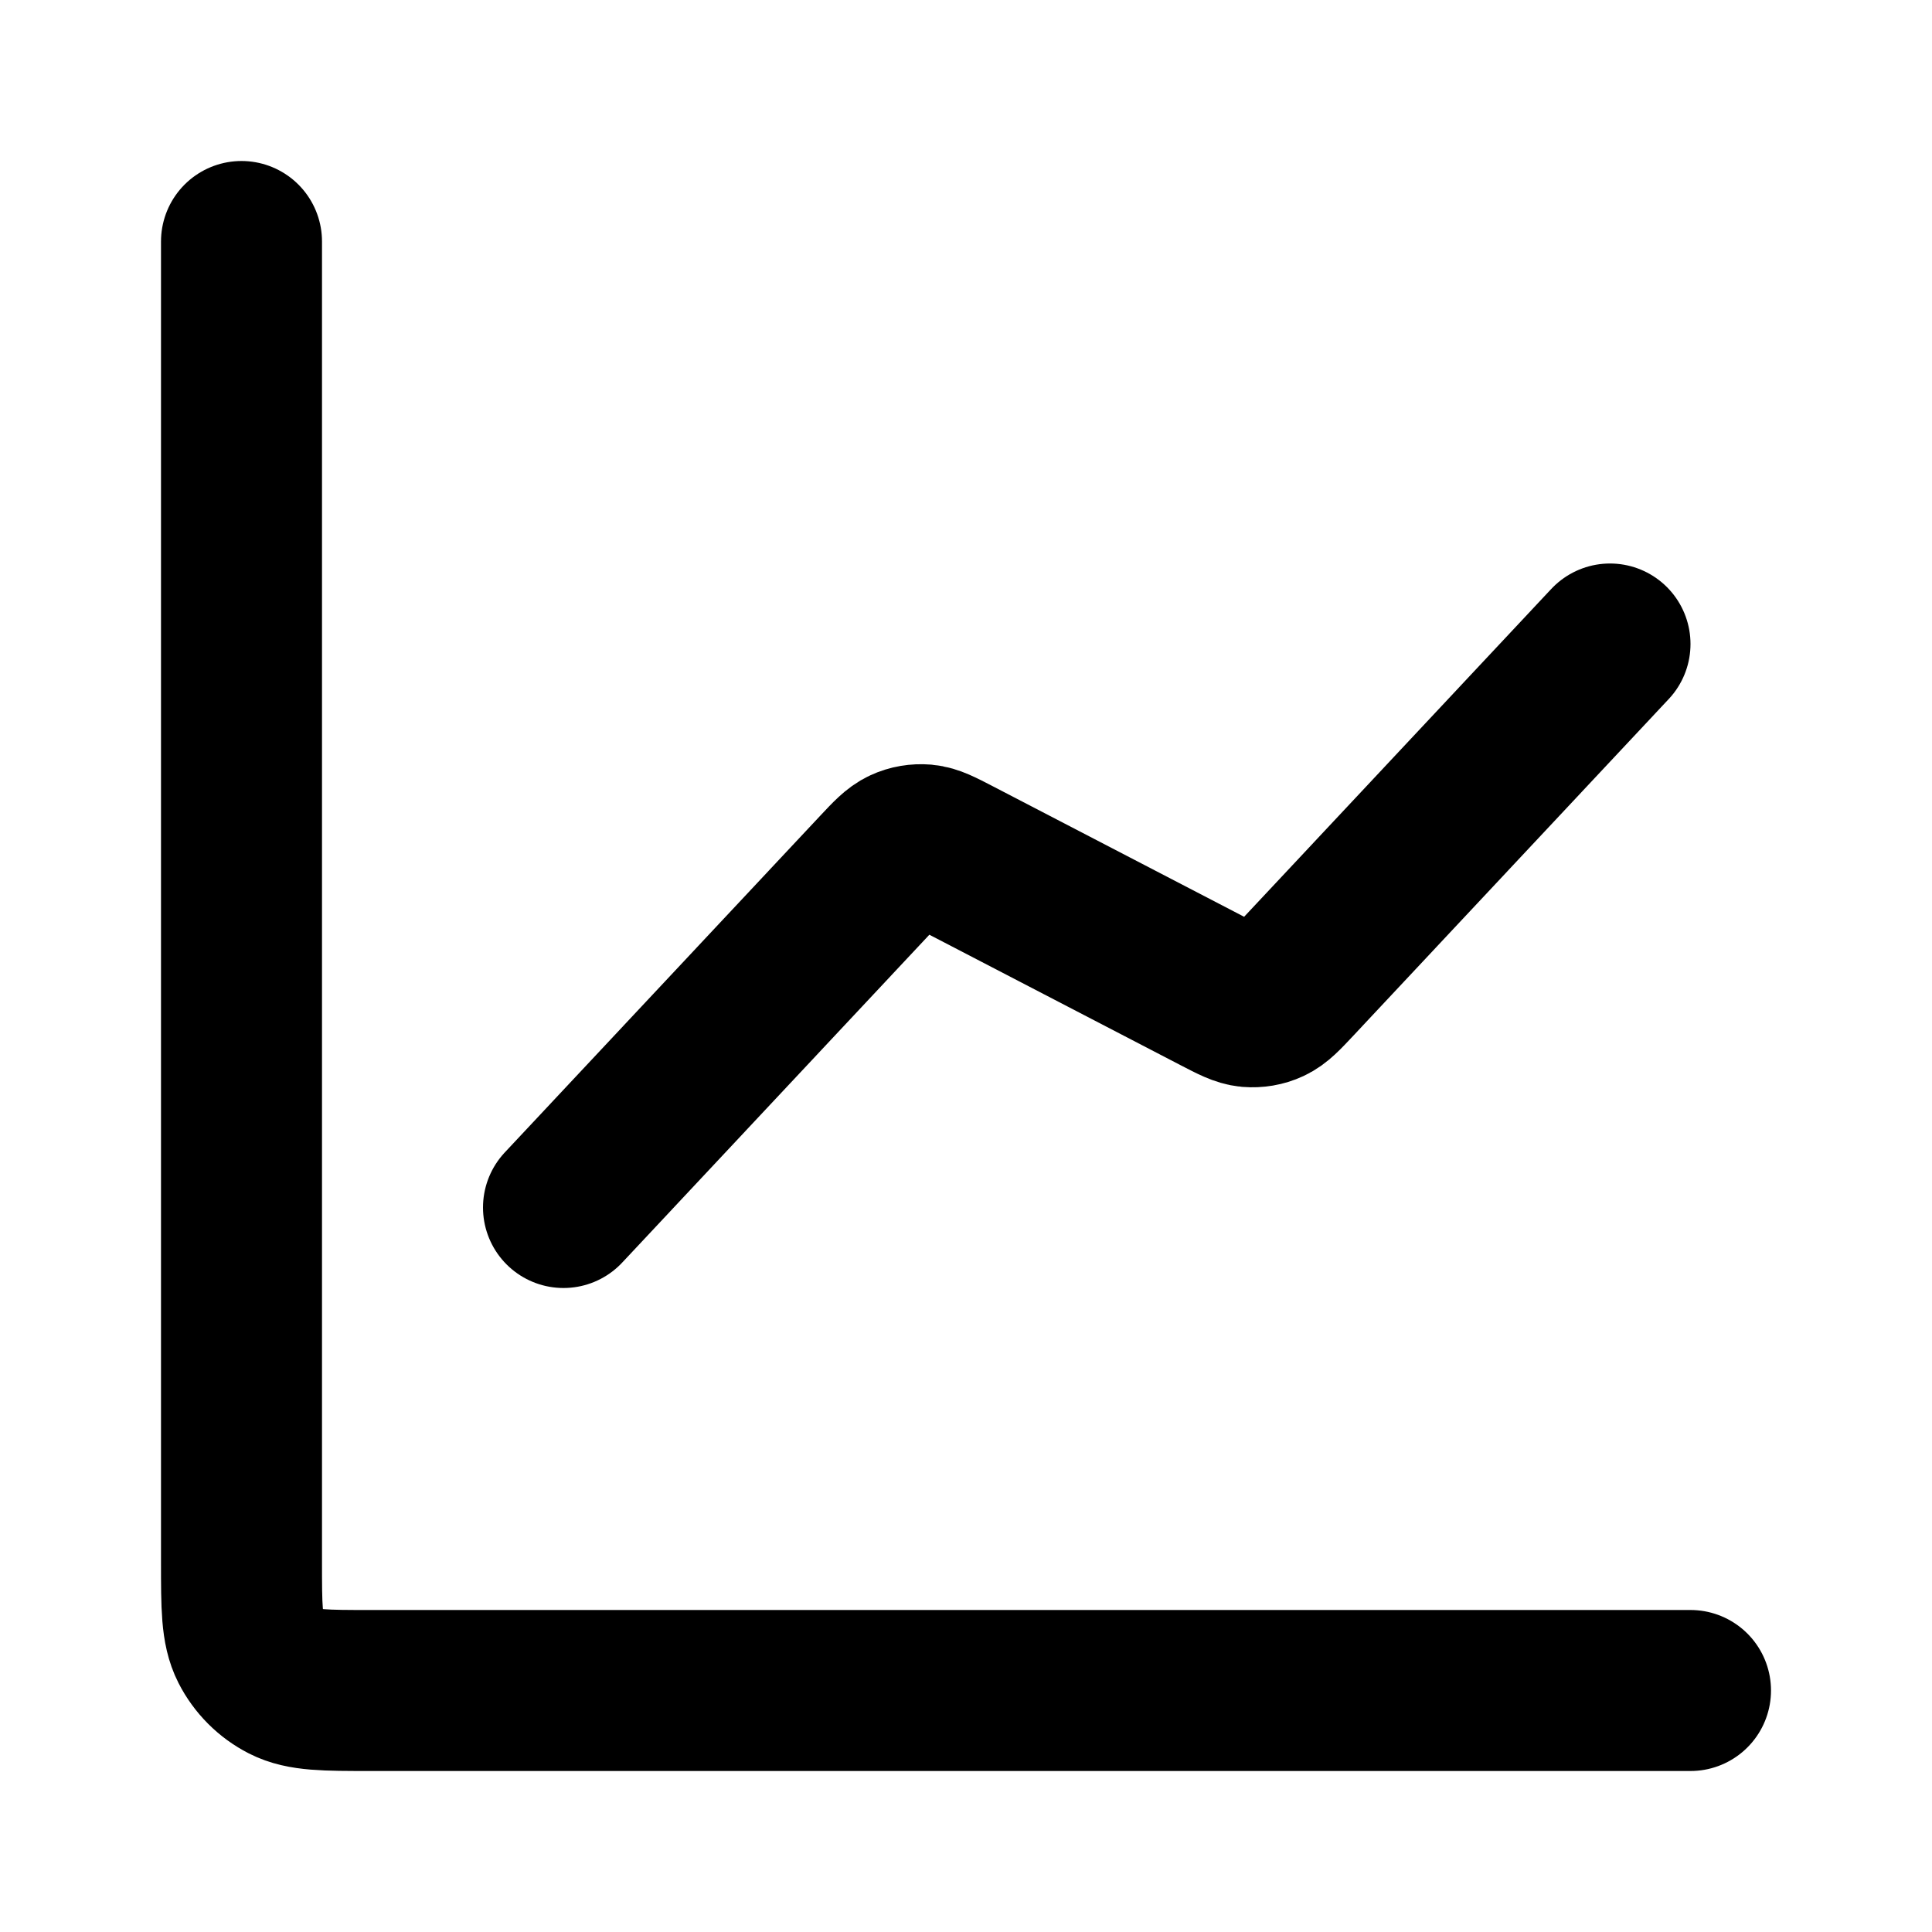
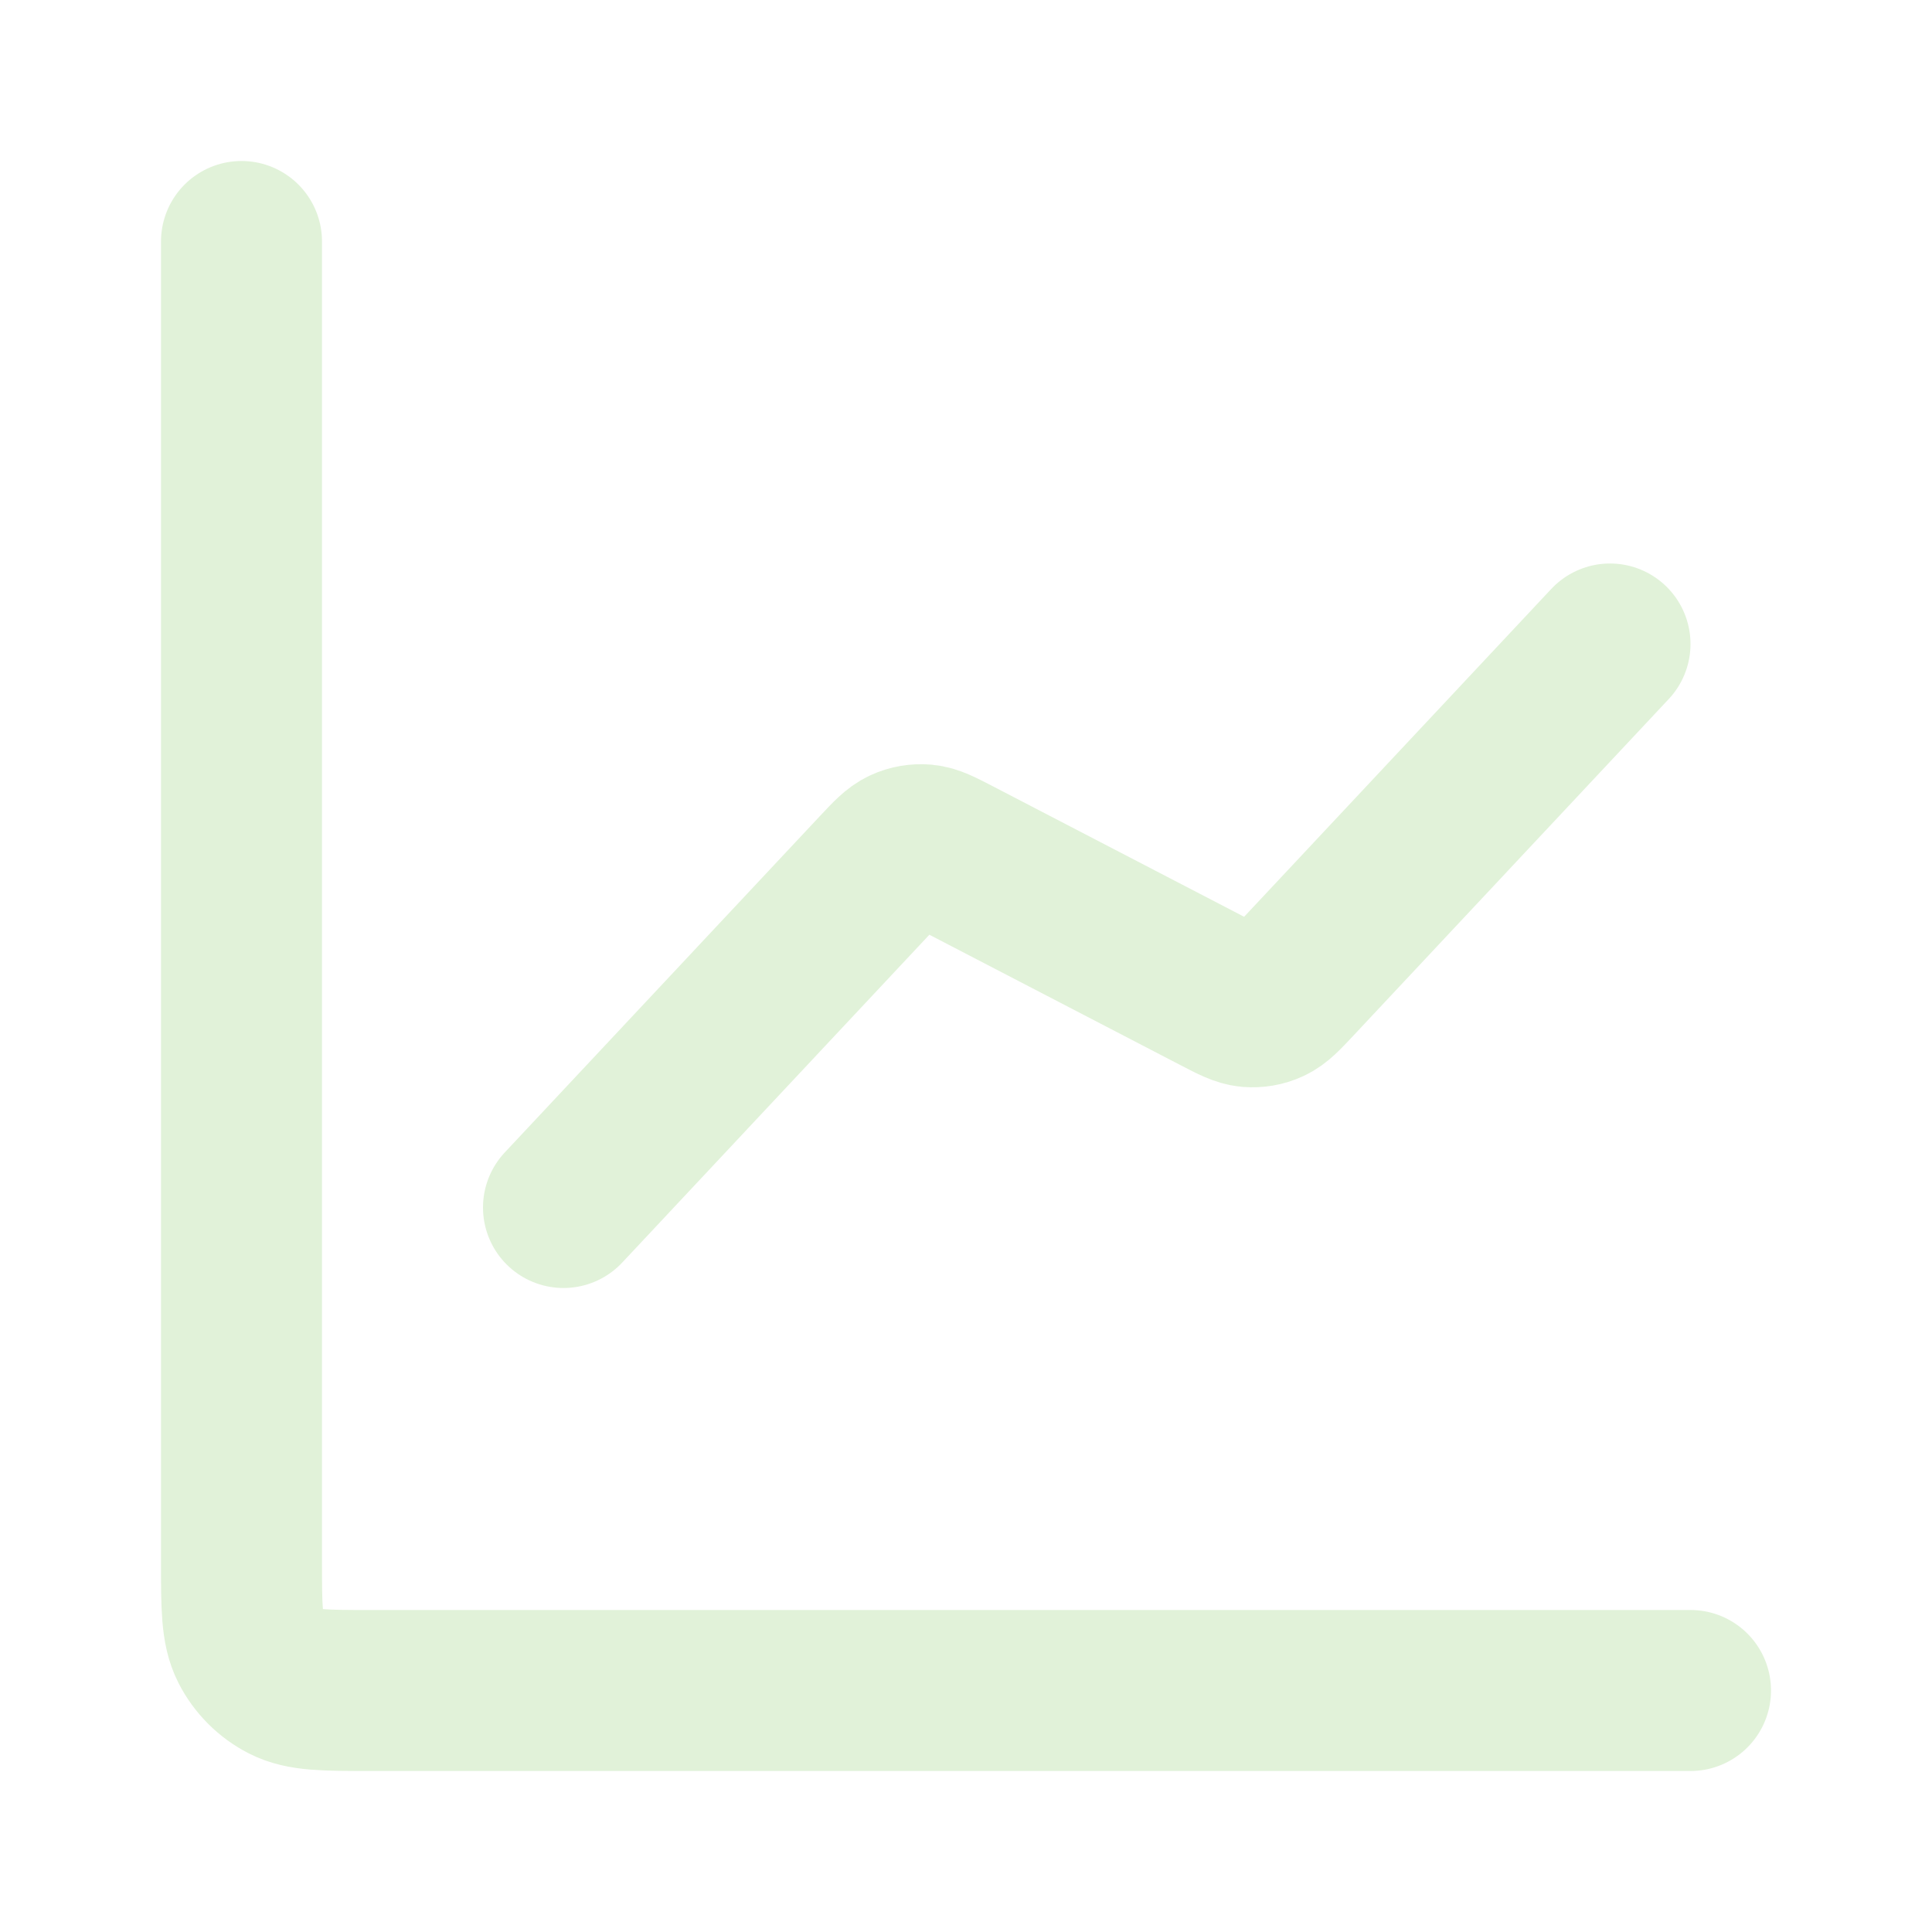
<svg xmlns="http://www.w3.org/2000/svg" width="800px" height="800px" viewBox="0 0 24 24" fill="none">
-   <path d="M21 21H4.6C4.04 21 3.76 21 3.546 20.891C3.358 20.795 3.205 20.642 3.109 20.454C3 20.24 3 19.96 3 19.4V3M20 8L16.081 12.183C15.933 12.341 15.858 12.42 15.769 12.461C15.69 12.498 15.603 12.512 15.516 12.505C15.418 12.496 15.322 12.446 15.129 12.346L11.871 10.654C11.678 10.554 11.582 10.504 11.484 10.495C11.397 10.488 11.31 10.502 11.231 10.539C11.142 10.58 11.067 10.659 10.919 10.817L7 15" stroke="#000000" stroke-width="2" stroke-linecap="round" stroke-linejoin="round" />
+   <g id="SVGRepo_bgCarrier" stroke-width="0" />
+   <g id="SVGRepo_tracerCarrier" stroke-linecap="round" stroke-linejoin="round" />
+   <g id="SVGRepo_iconCarrier">
+     <path d="M21 21H4.6C4.04 21 3.76 21 3.546 20.891C3.358 20.795 3.205 20.642 3.109 20.454C3 20.24 3 19.96 3 19.4V3M20 8L16.081 12.183C15.933 12.341 15.858 12.42 15.769 12.461C15.69 12.498 15.603 12.512 15.516 12.505C15.418 12.496 15.322 12.446 15.129 12.346L11.871 10.654C11.678 10.554 11.582 10.504 11.484 10.495C11.397 10.488 11.31 10.502 11.231 10.539C11.142 10.58 11.067 10.659 10.919 10.817L7 15" stroke="#e1f2d9" stroke-width="2" stroke-linecap="round" stroke-linejoin="round" />
+   </g>
</svg>
